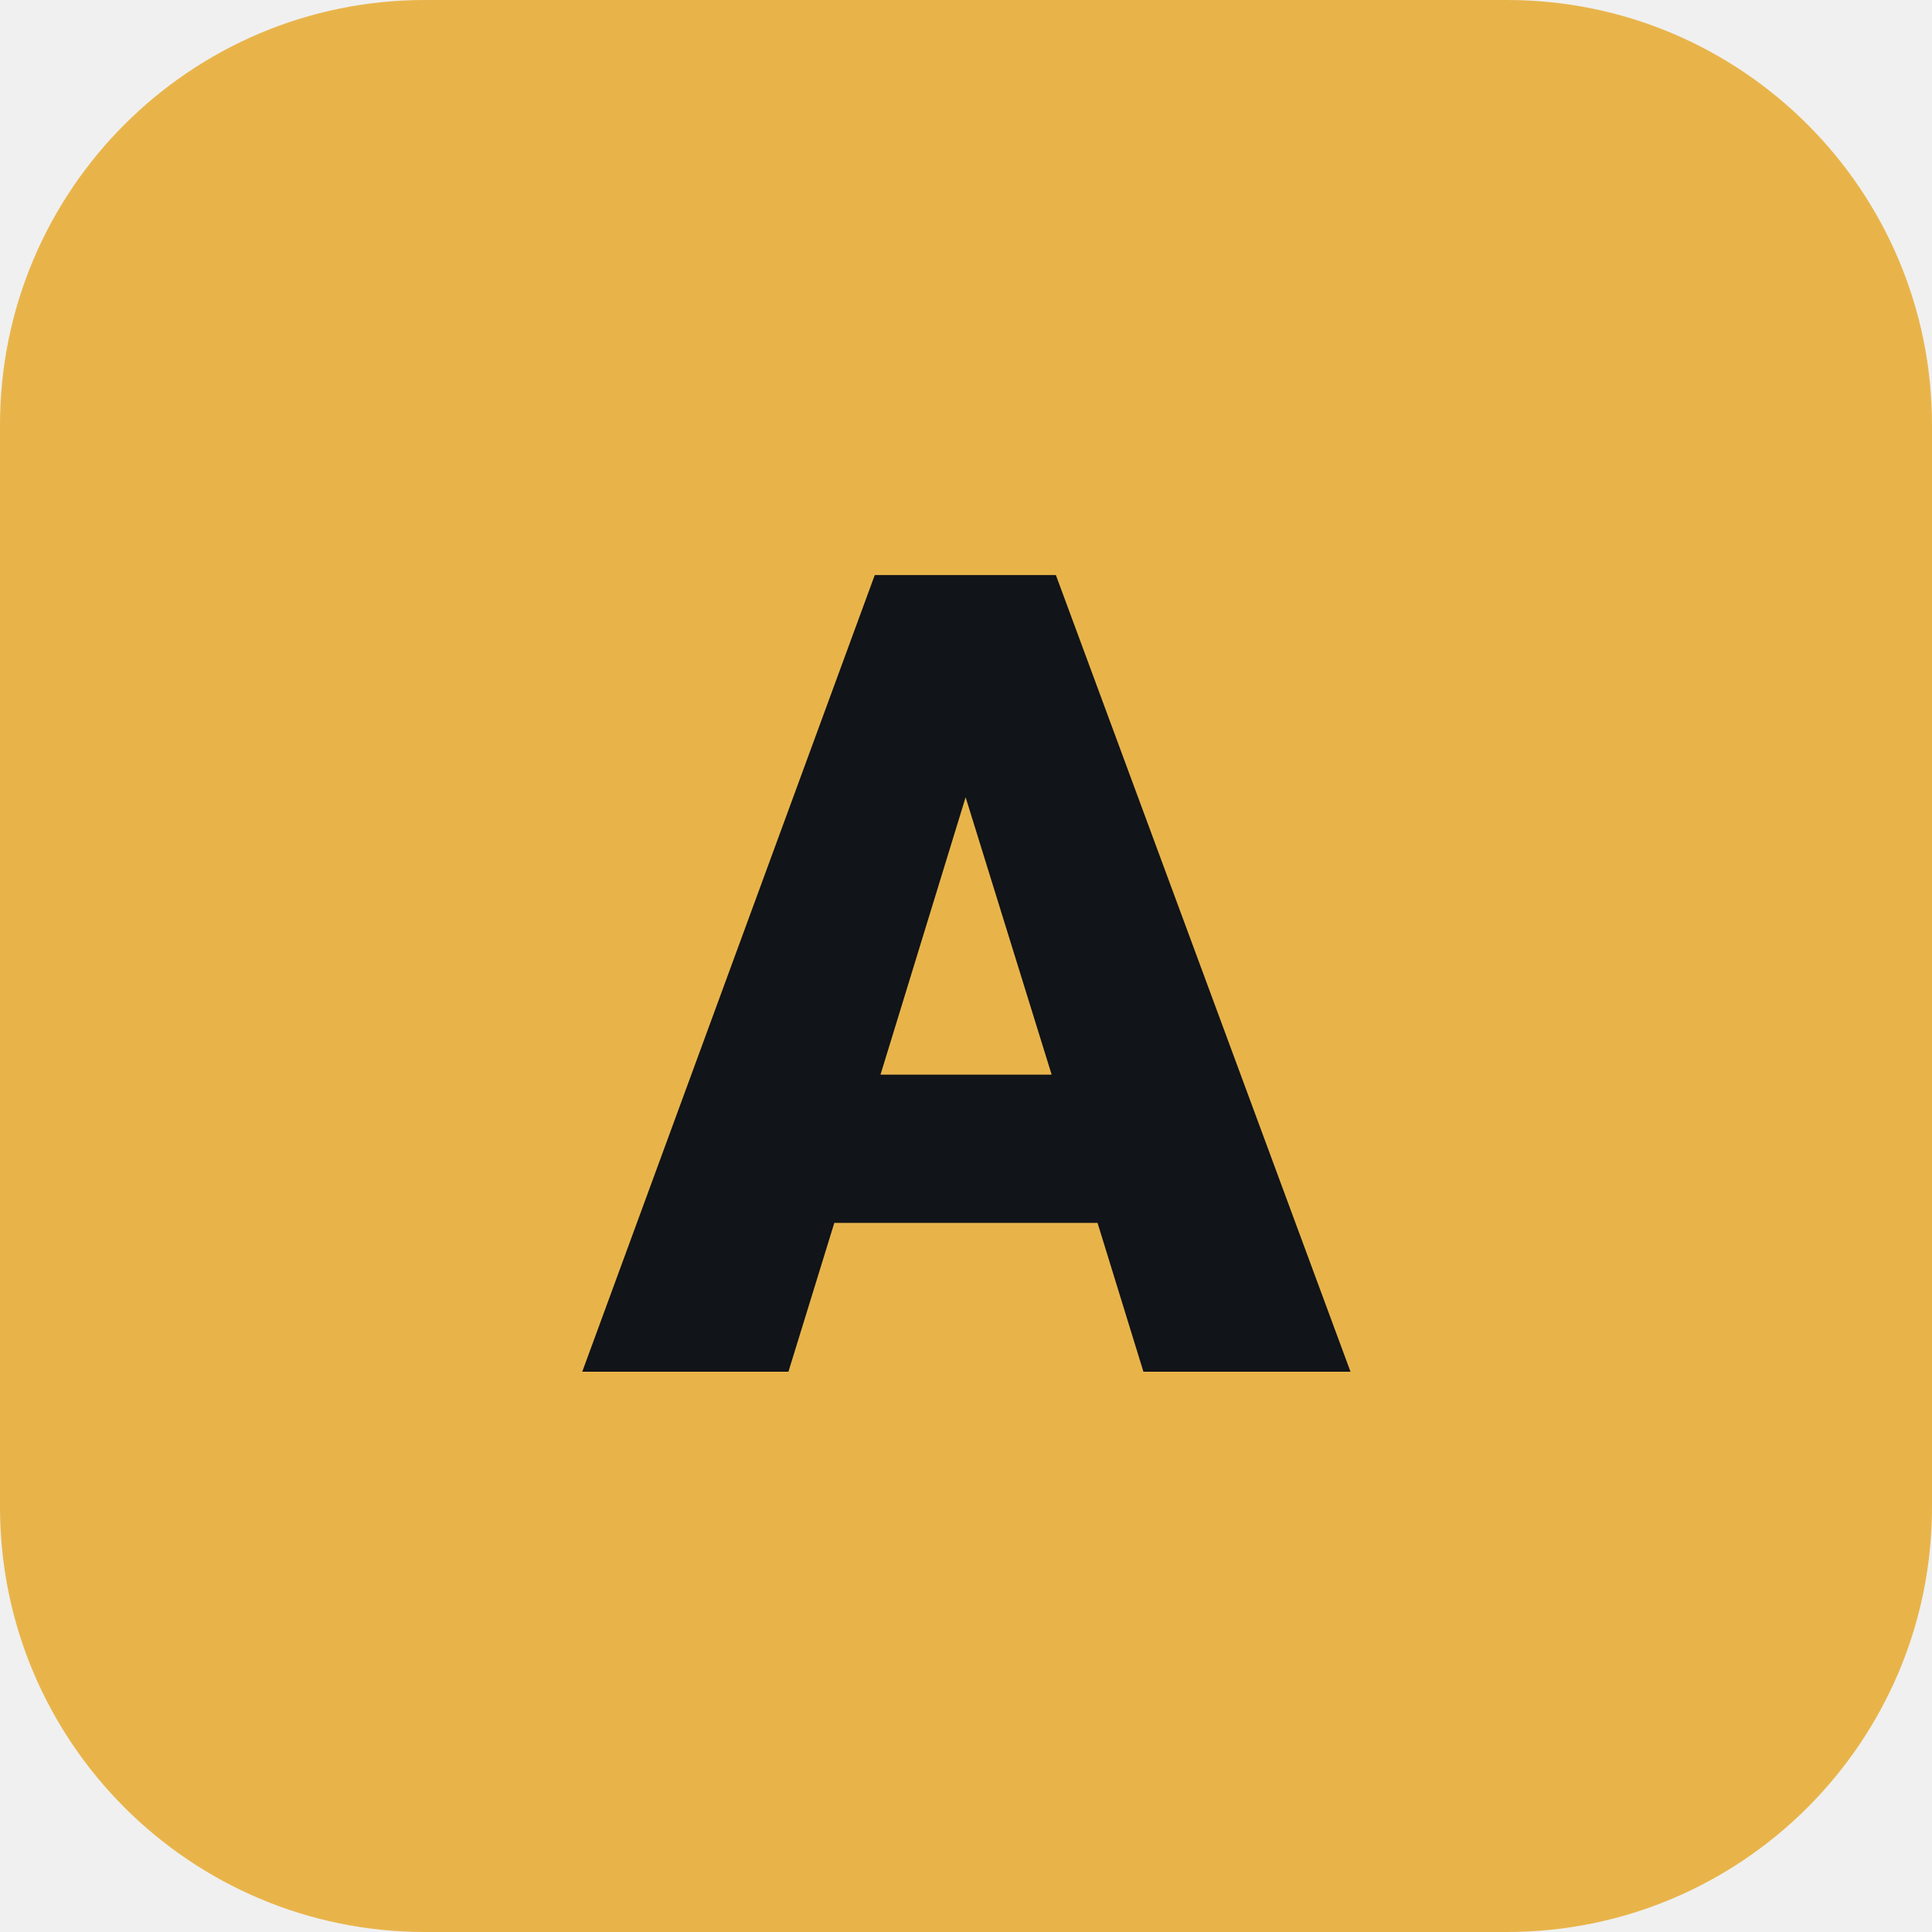
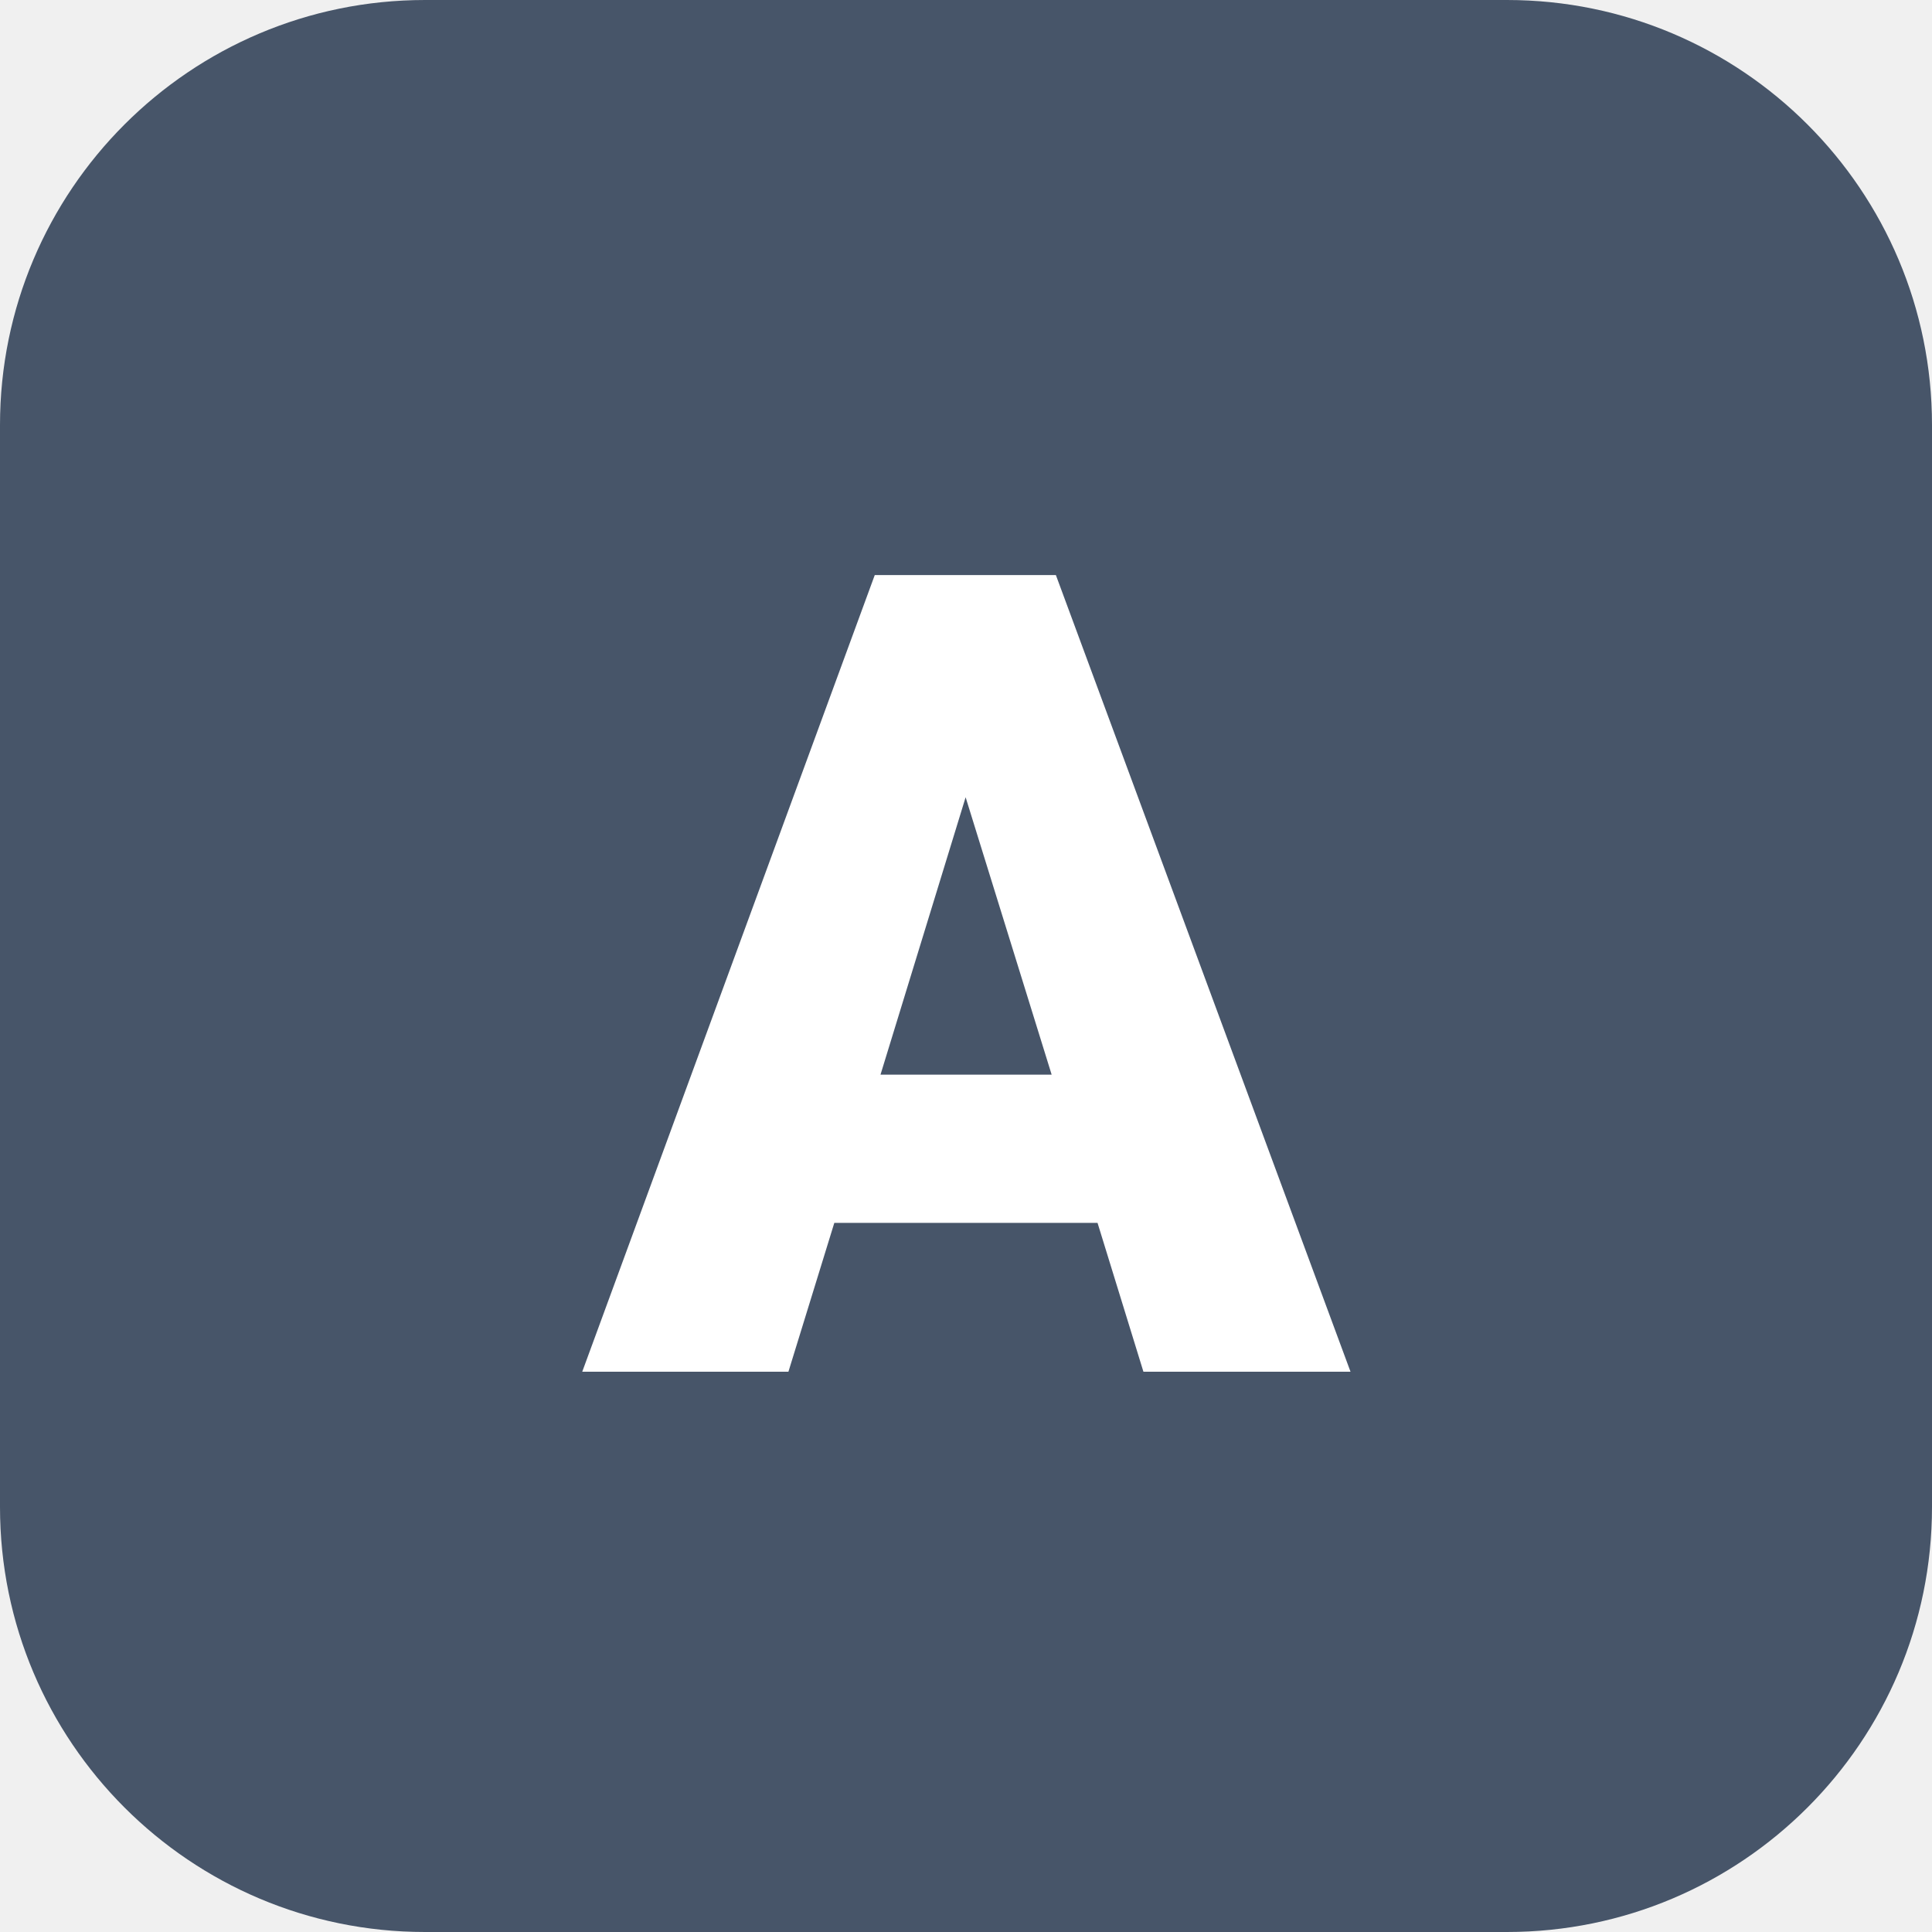
<svg xmlns="http://www.w3.org/2000/svg" viewBox="0 0 100 100">
-   <rect width="100" height="100" rx="22" fill="#e8b44a" />
-   <text x="50" y="71" font-size="58" font-family="system-ui,-apple-system,Segoe UI,Roboto,sans-serif" font-weight="800" text-anchor="middle" fill="#111418">A</text>
+   <rect width="100" height="100" rx="22" fill="#475569" />
+   <text x="50" y="71" font-size="58" font-family="system-ui,-apple-system,Segoe UI,Roboto,sans-serif" font-weight="800" text-anchor="middle" fill="#ffffff">A</text>
</svg>
